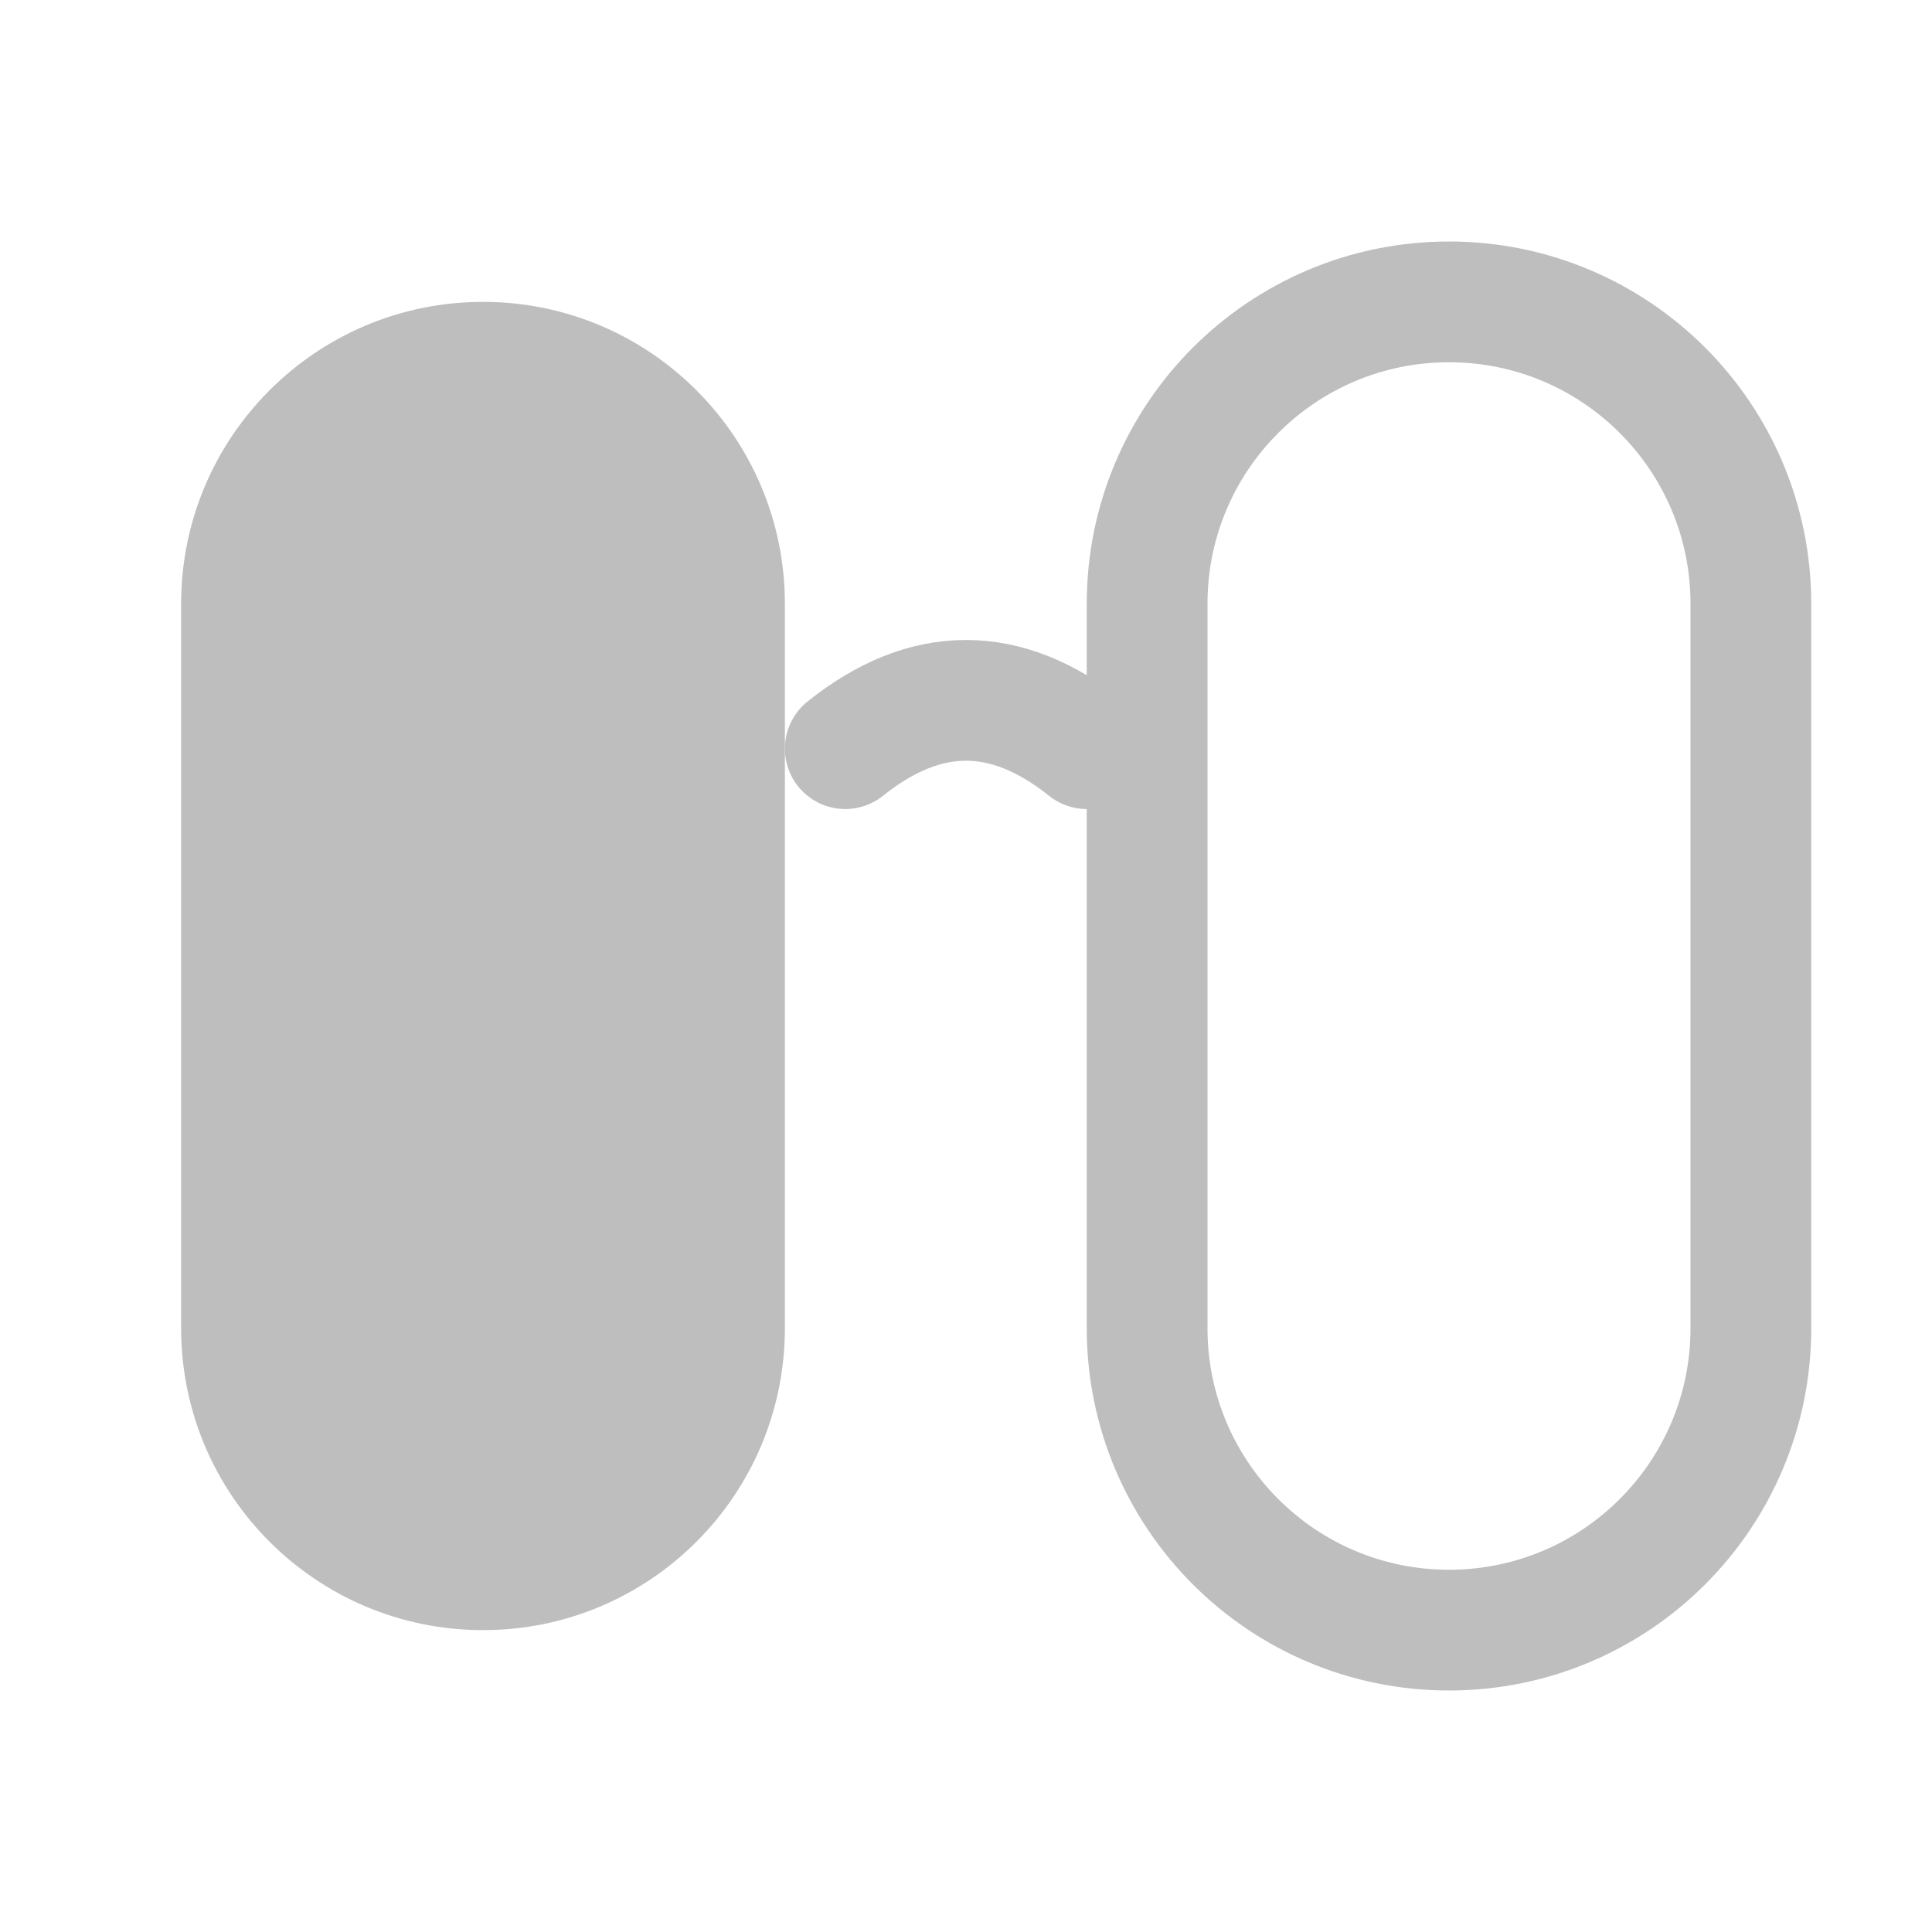
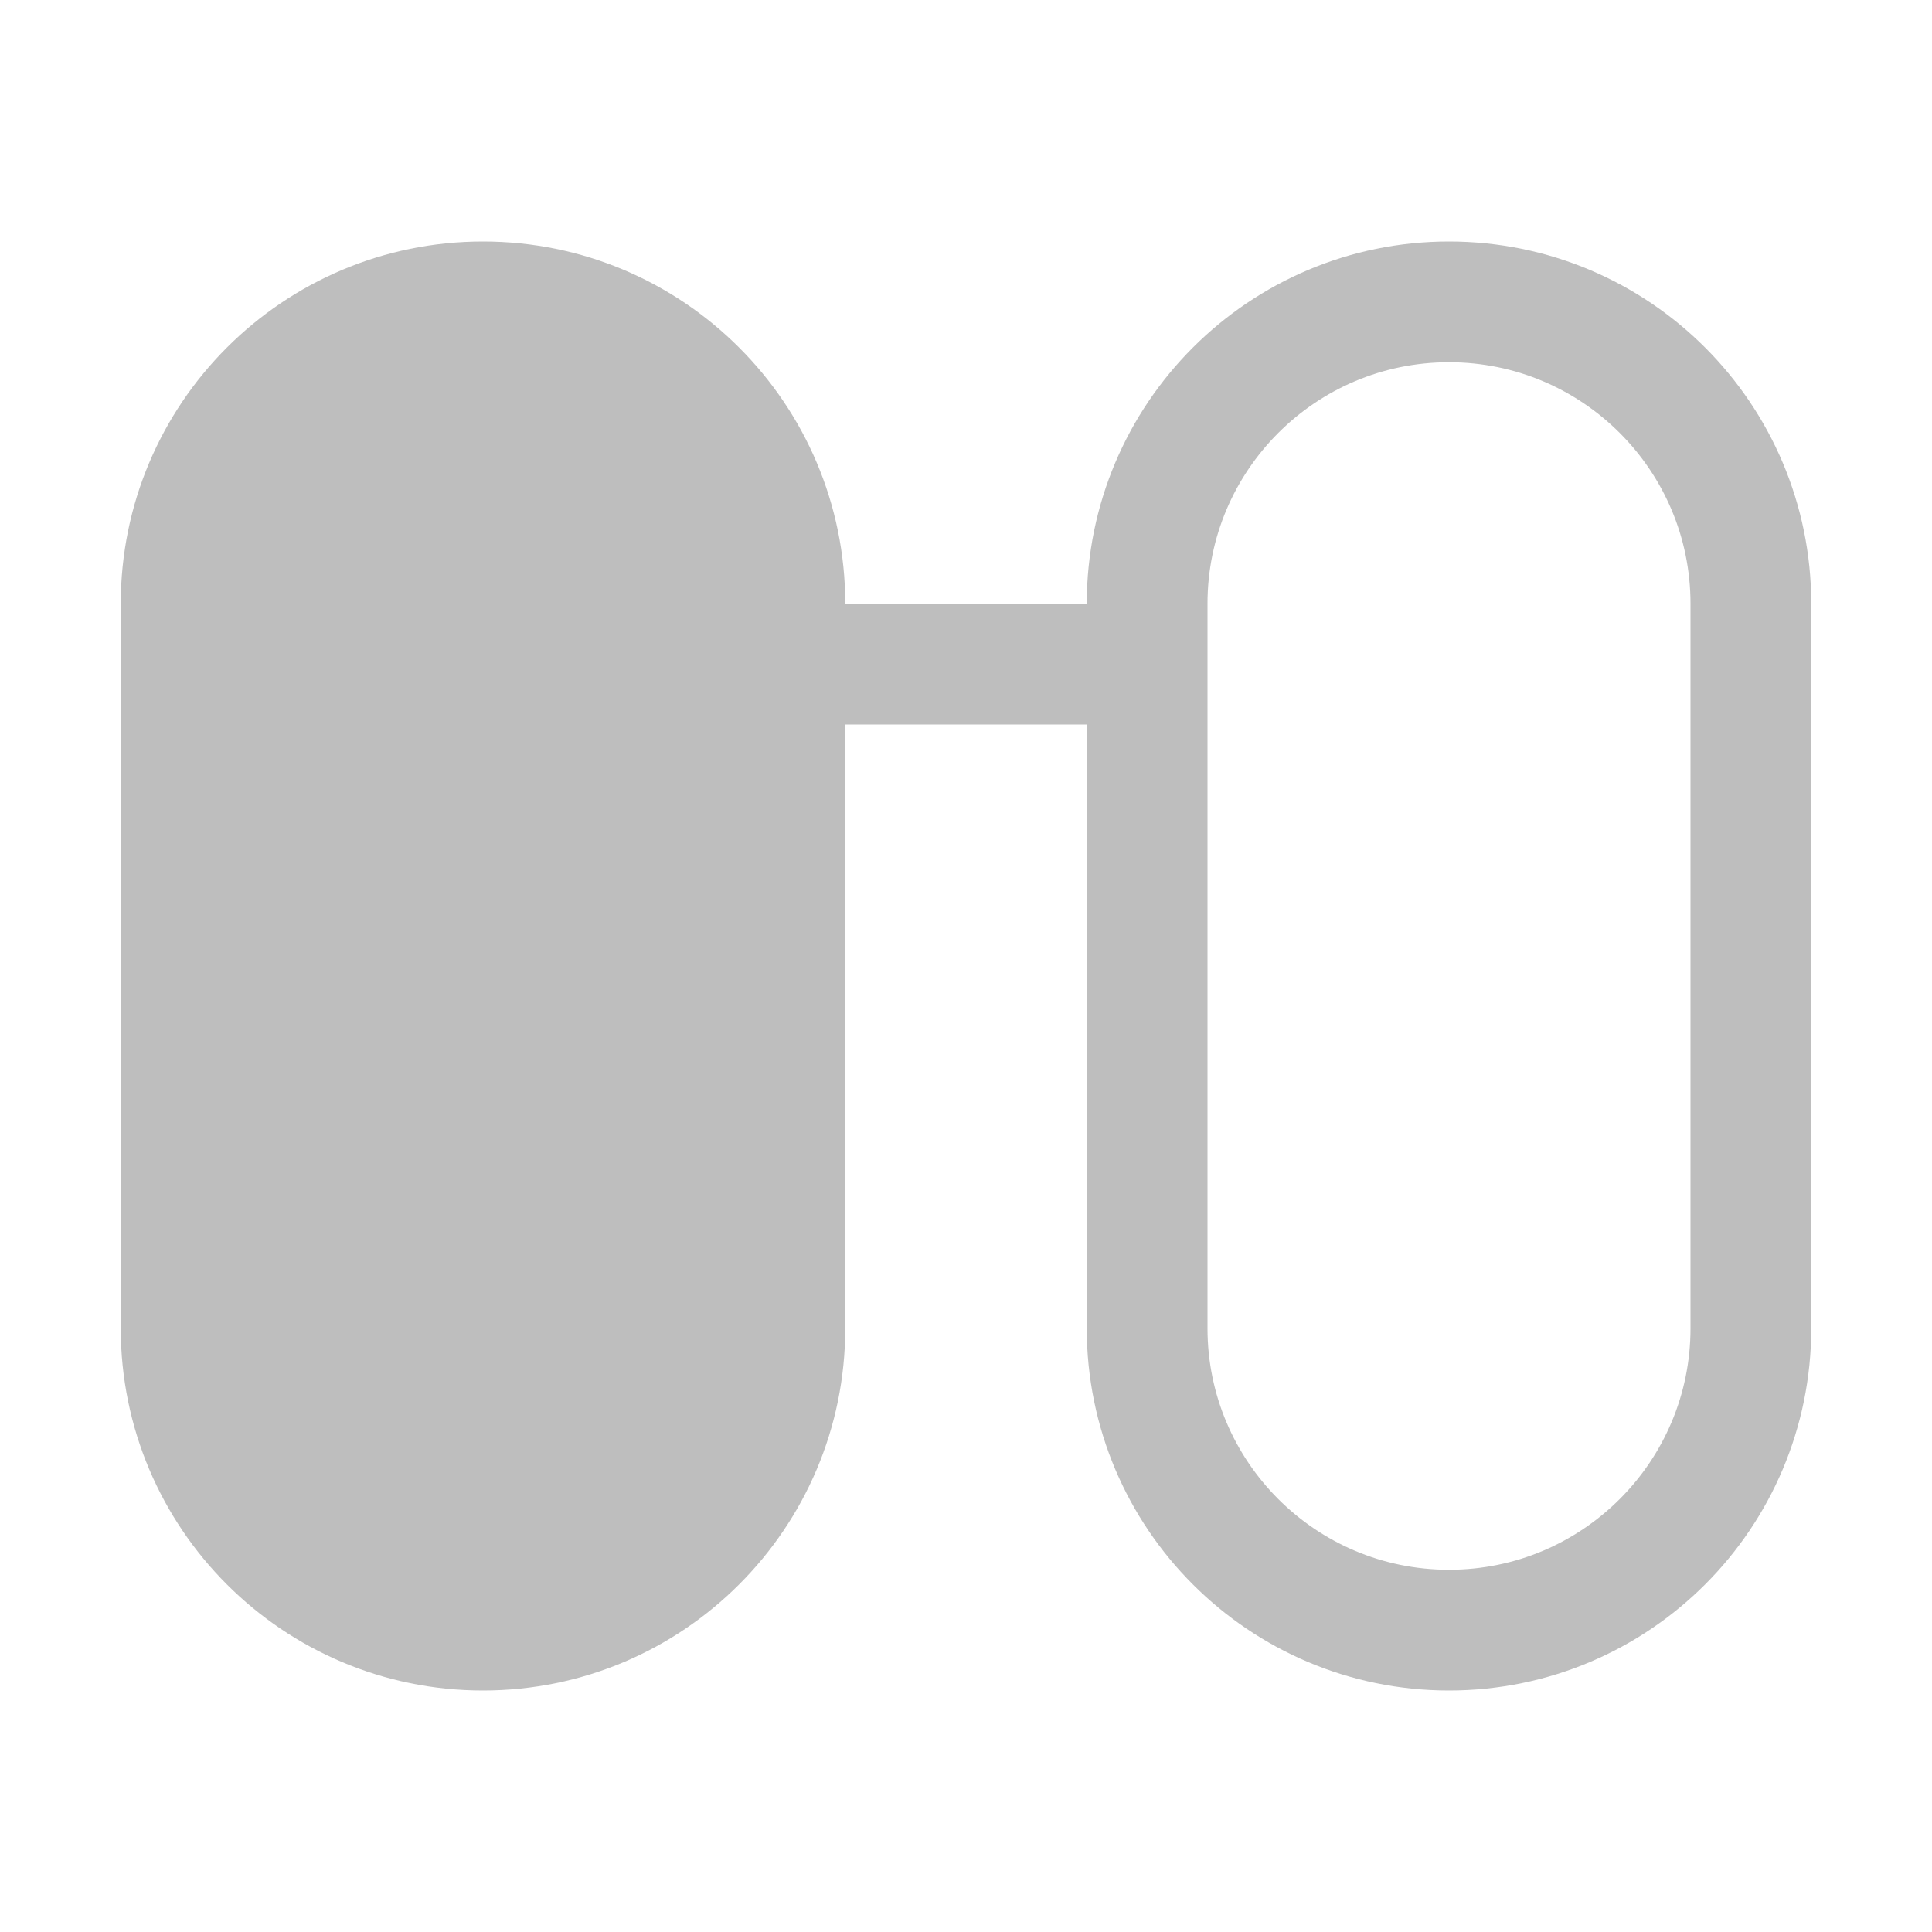
<svg xmlns="http://www.w3.org/2000/svg" viewBox="0 0 16 16" width="16" height="16">
-   <path d="M7 6.2 Q8 5.4 9 6.2" fill="none" stroke="#bebebe" stroke-width="1" stroke-linecap="round" />
-   <rect x="1.5" y="2.5" width="5" height="11" rx="2.5" fill="#bebebe" />
+   <rect x="1" y="2" width="6" height="12" rx="3" fill="#bebebe" />
  <rect x="9.5" y="2.5" width="5" height="11" rx="2.5" fill="none" stroke="#bebebe" stroke-width="1" />
+   <rect x="7" y="5" width="2" height="1" fill="#bebebe" />
</svg>
